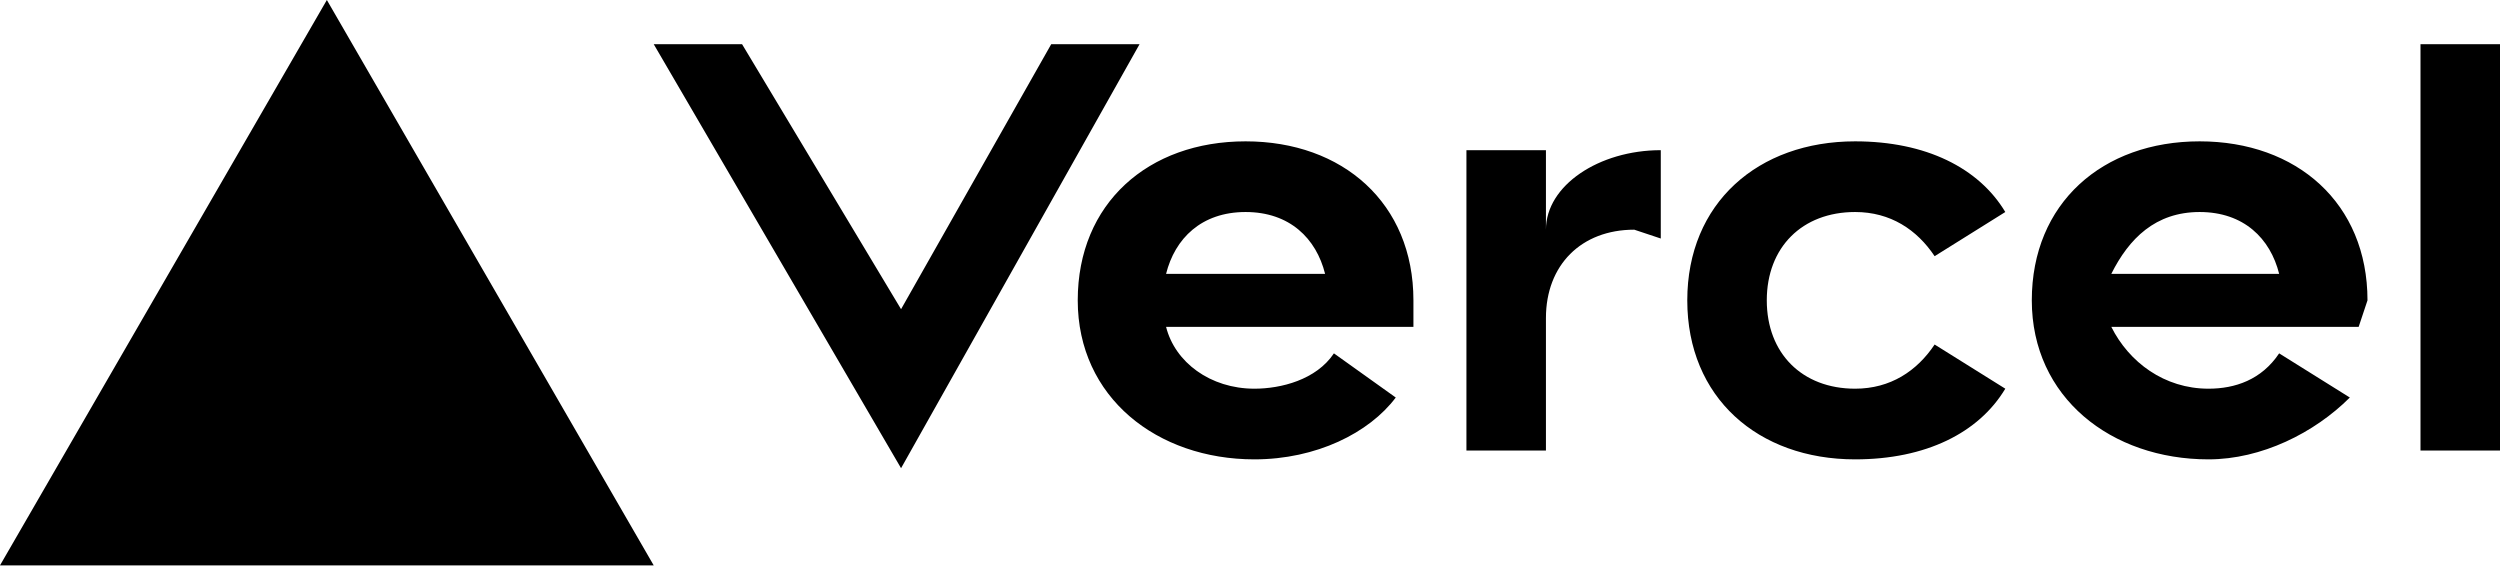
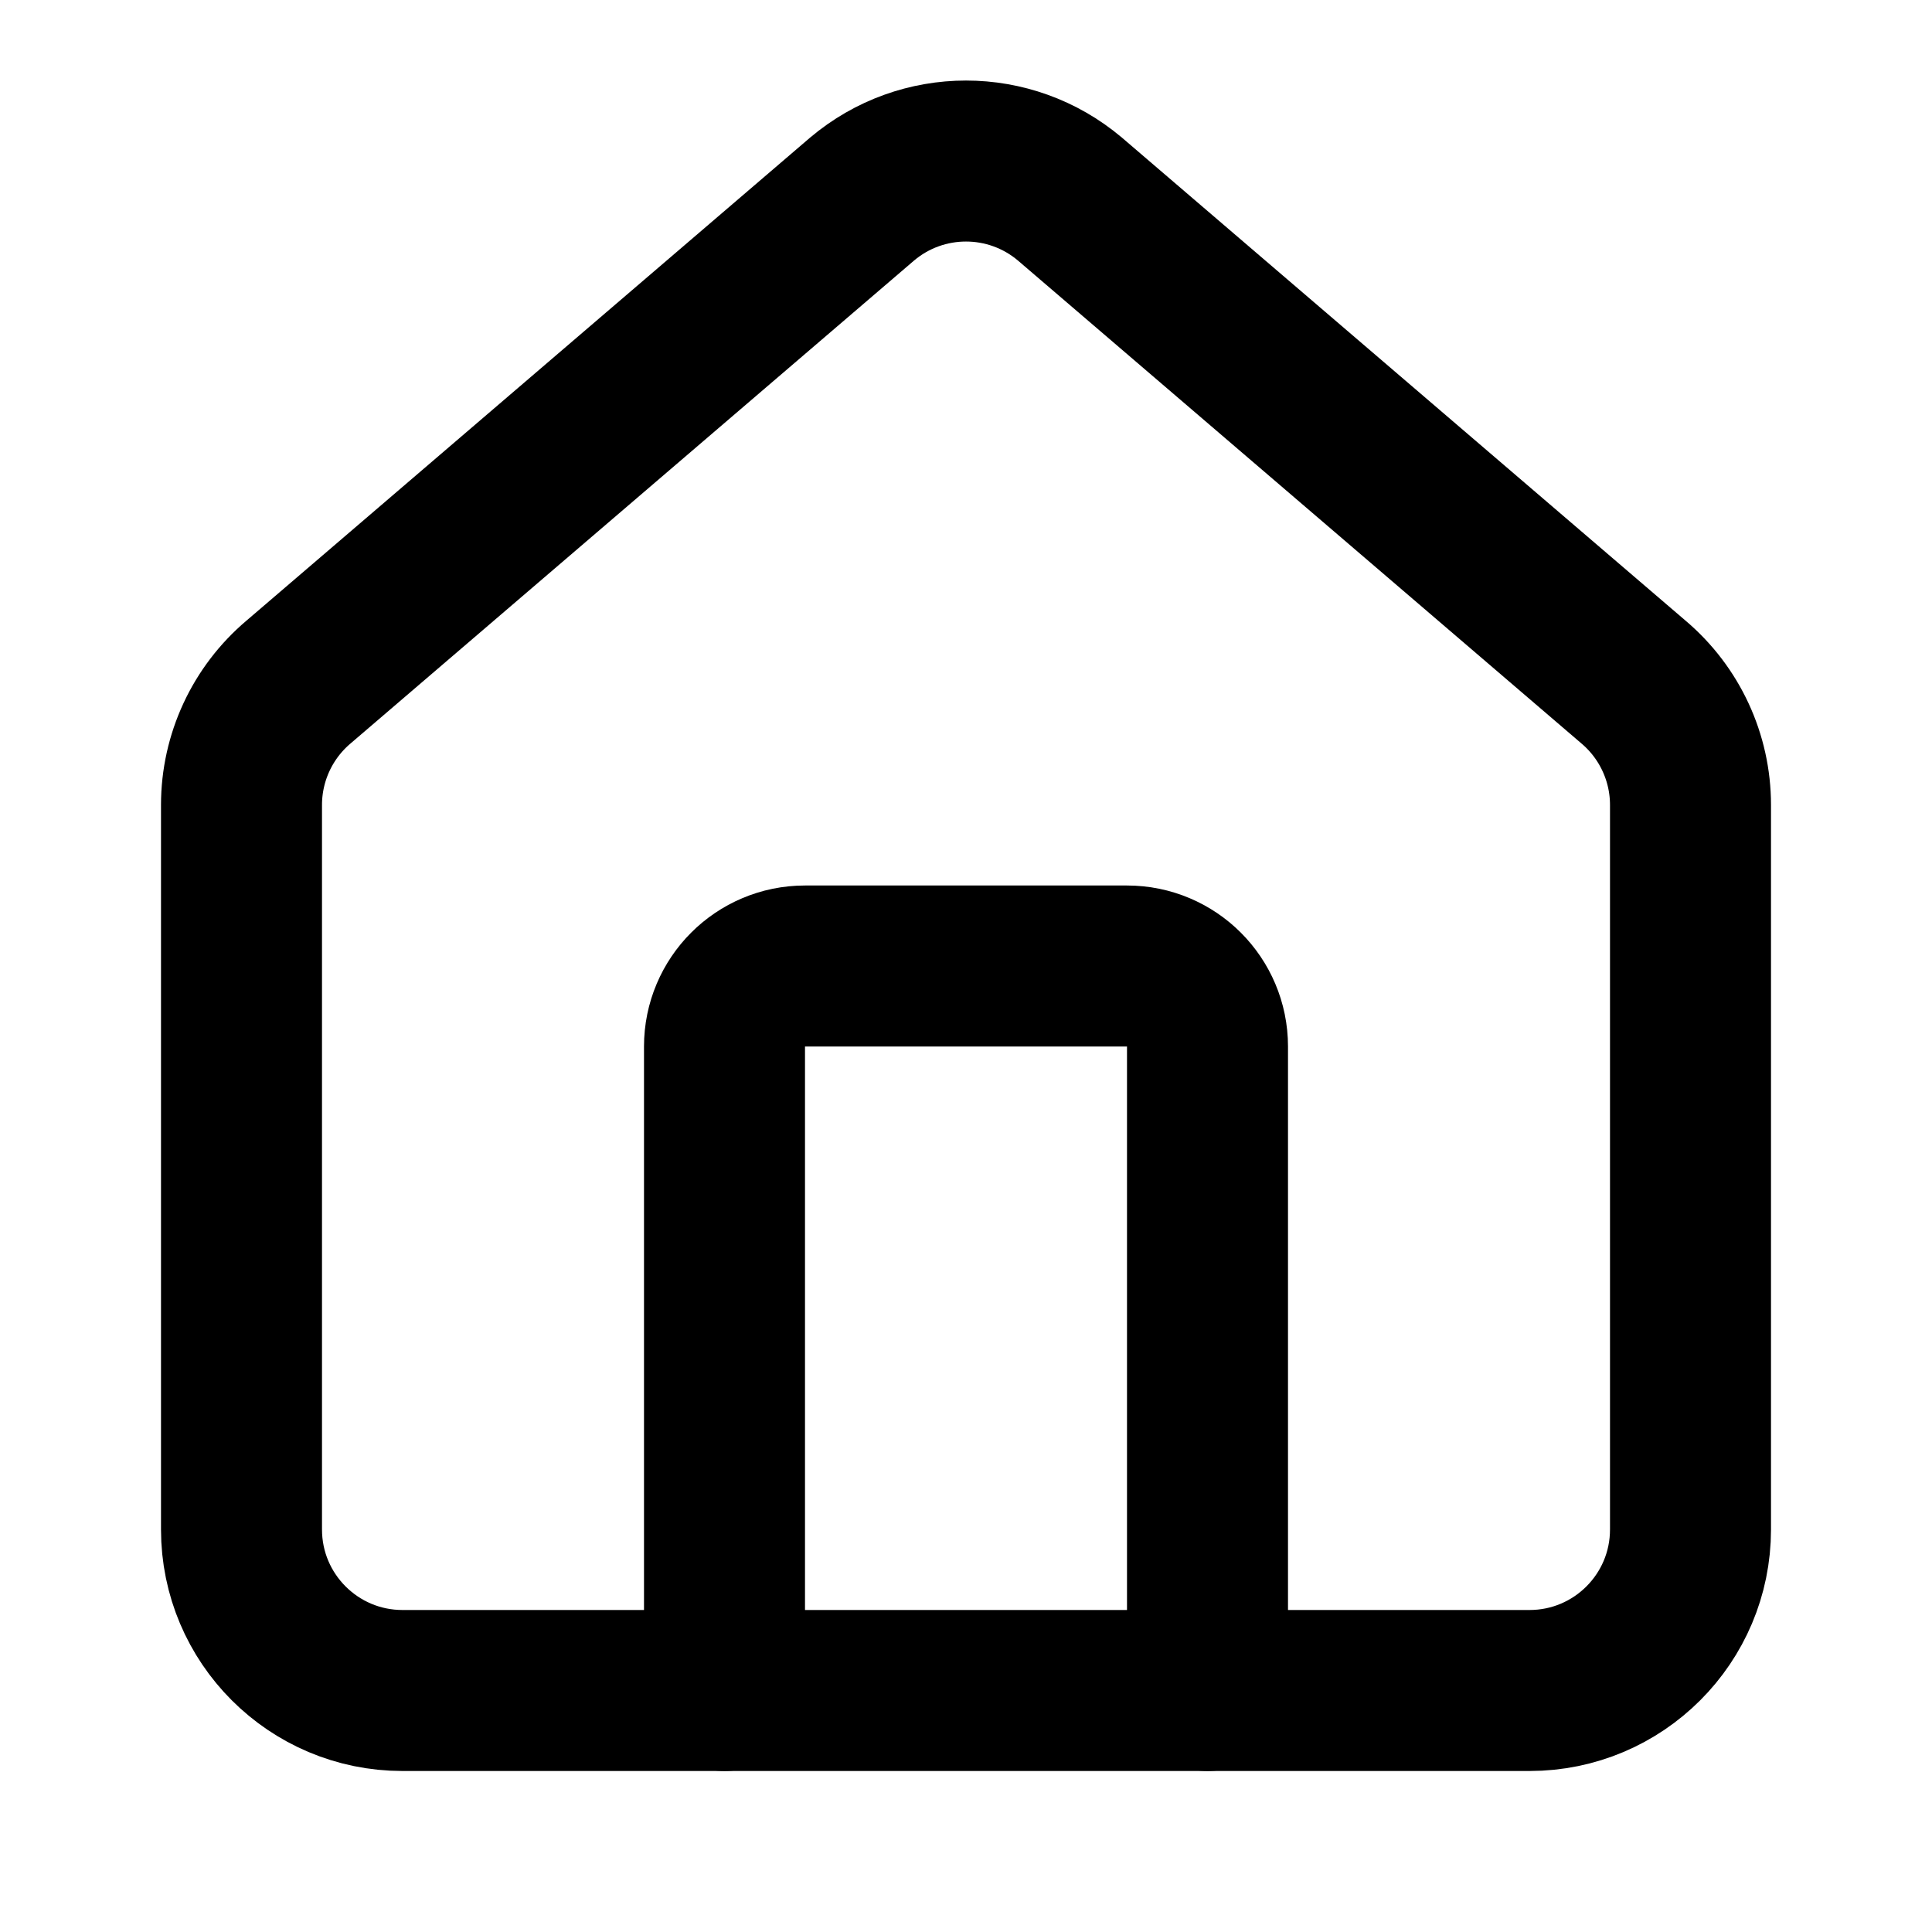
- <svg xmlns="http://www.w3.org/2000/svg" fill="none" viewBox="0 0 283 64">
-   <path fill="black" d="M141 16c-11 0-19 7-19 18s9 18 20 18c7 0 13-3 16-7l-7-5c-2 3-6 4-9 4-5 0-9-3-10-7h28v-3c0-11-8-18-19-18zm-9 15c1-4 4-7 9-7s8 3 9 7h-18zm117-15c-11 0-19 7-19 18s9 18 20 18c6 0 12-3 16-7l-8-5c-2 3-5 4-8 4-5 0-9-3-11-7h28l1-3c0-11-8-18-19-18zm-10 15c2-4 5-7 10-7s8 3 9 7h-19zm-39 3c0 6 4 10 10 10 4 0 7-2 9-5l8 5c-3 5-9 8-17 8-11 0-19-7-19-18s8-18 19-18c8 0 14 3 17 8l-8 5c-2-3-5-5-9-5-6 0-10 4-10 10zm83-29v46h-9V5h9zM37 0l37 64H0L37 0zm92 5-27 48L74 5h10l18 30 17-30h10zm59 12v10l-3-1c-6 0-10 4-10 10v15h-9V17h9v9c0-5 6-9 13-9z" />
+ <svg xmlns="http://www.w3.org/2000/svg" width="24" height="24" viewBox="0 0 24 24" fill="none" stroke="currentColor" stroke-width="2" stroke-linecap="round" stroke-linejoin="round" class="lucide lucide-house">
+   <path d="M15 21v-8a1 1 0 0 0-1-1h-4a1 1 0 0 0-1 1v8" />
+   <path d="M3 10a2 2 0 0 1 .709-1.528l7-5.999a2 2 0 0 1 2.582 0l7 5.999A2 2 0 0 1 21 10v9a2 2 0 0 1-2 2H5a2 2 0 0 1-2-2z" />
</svg>
